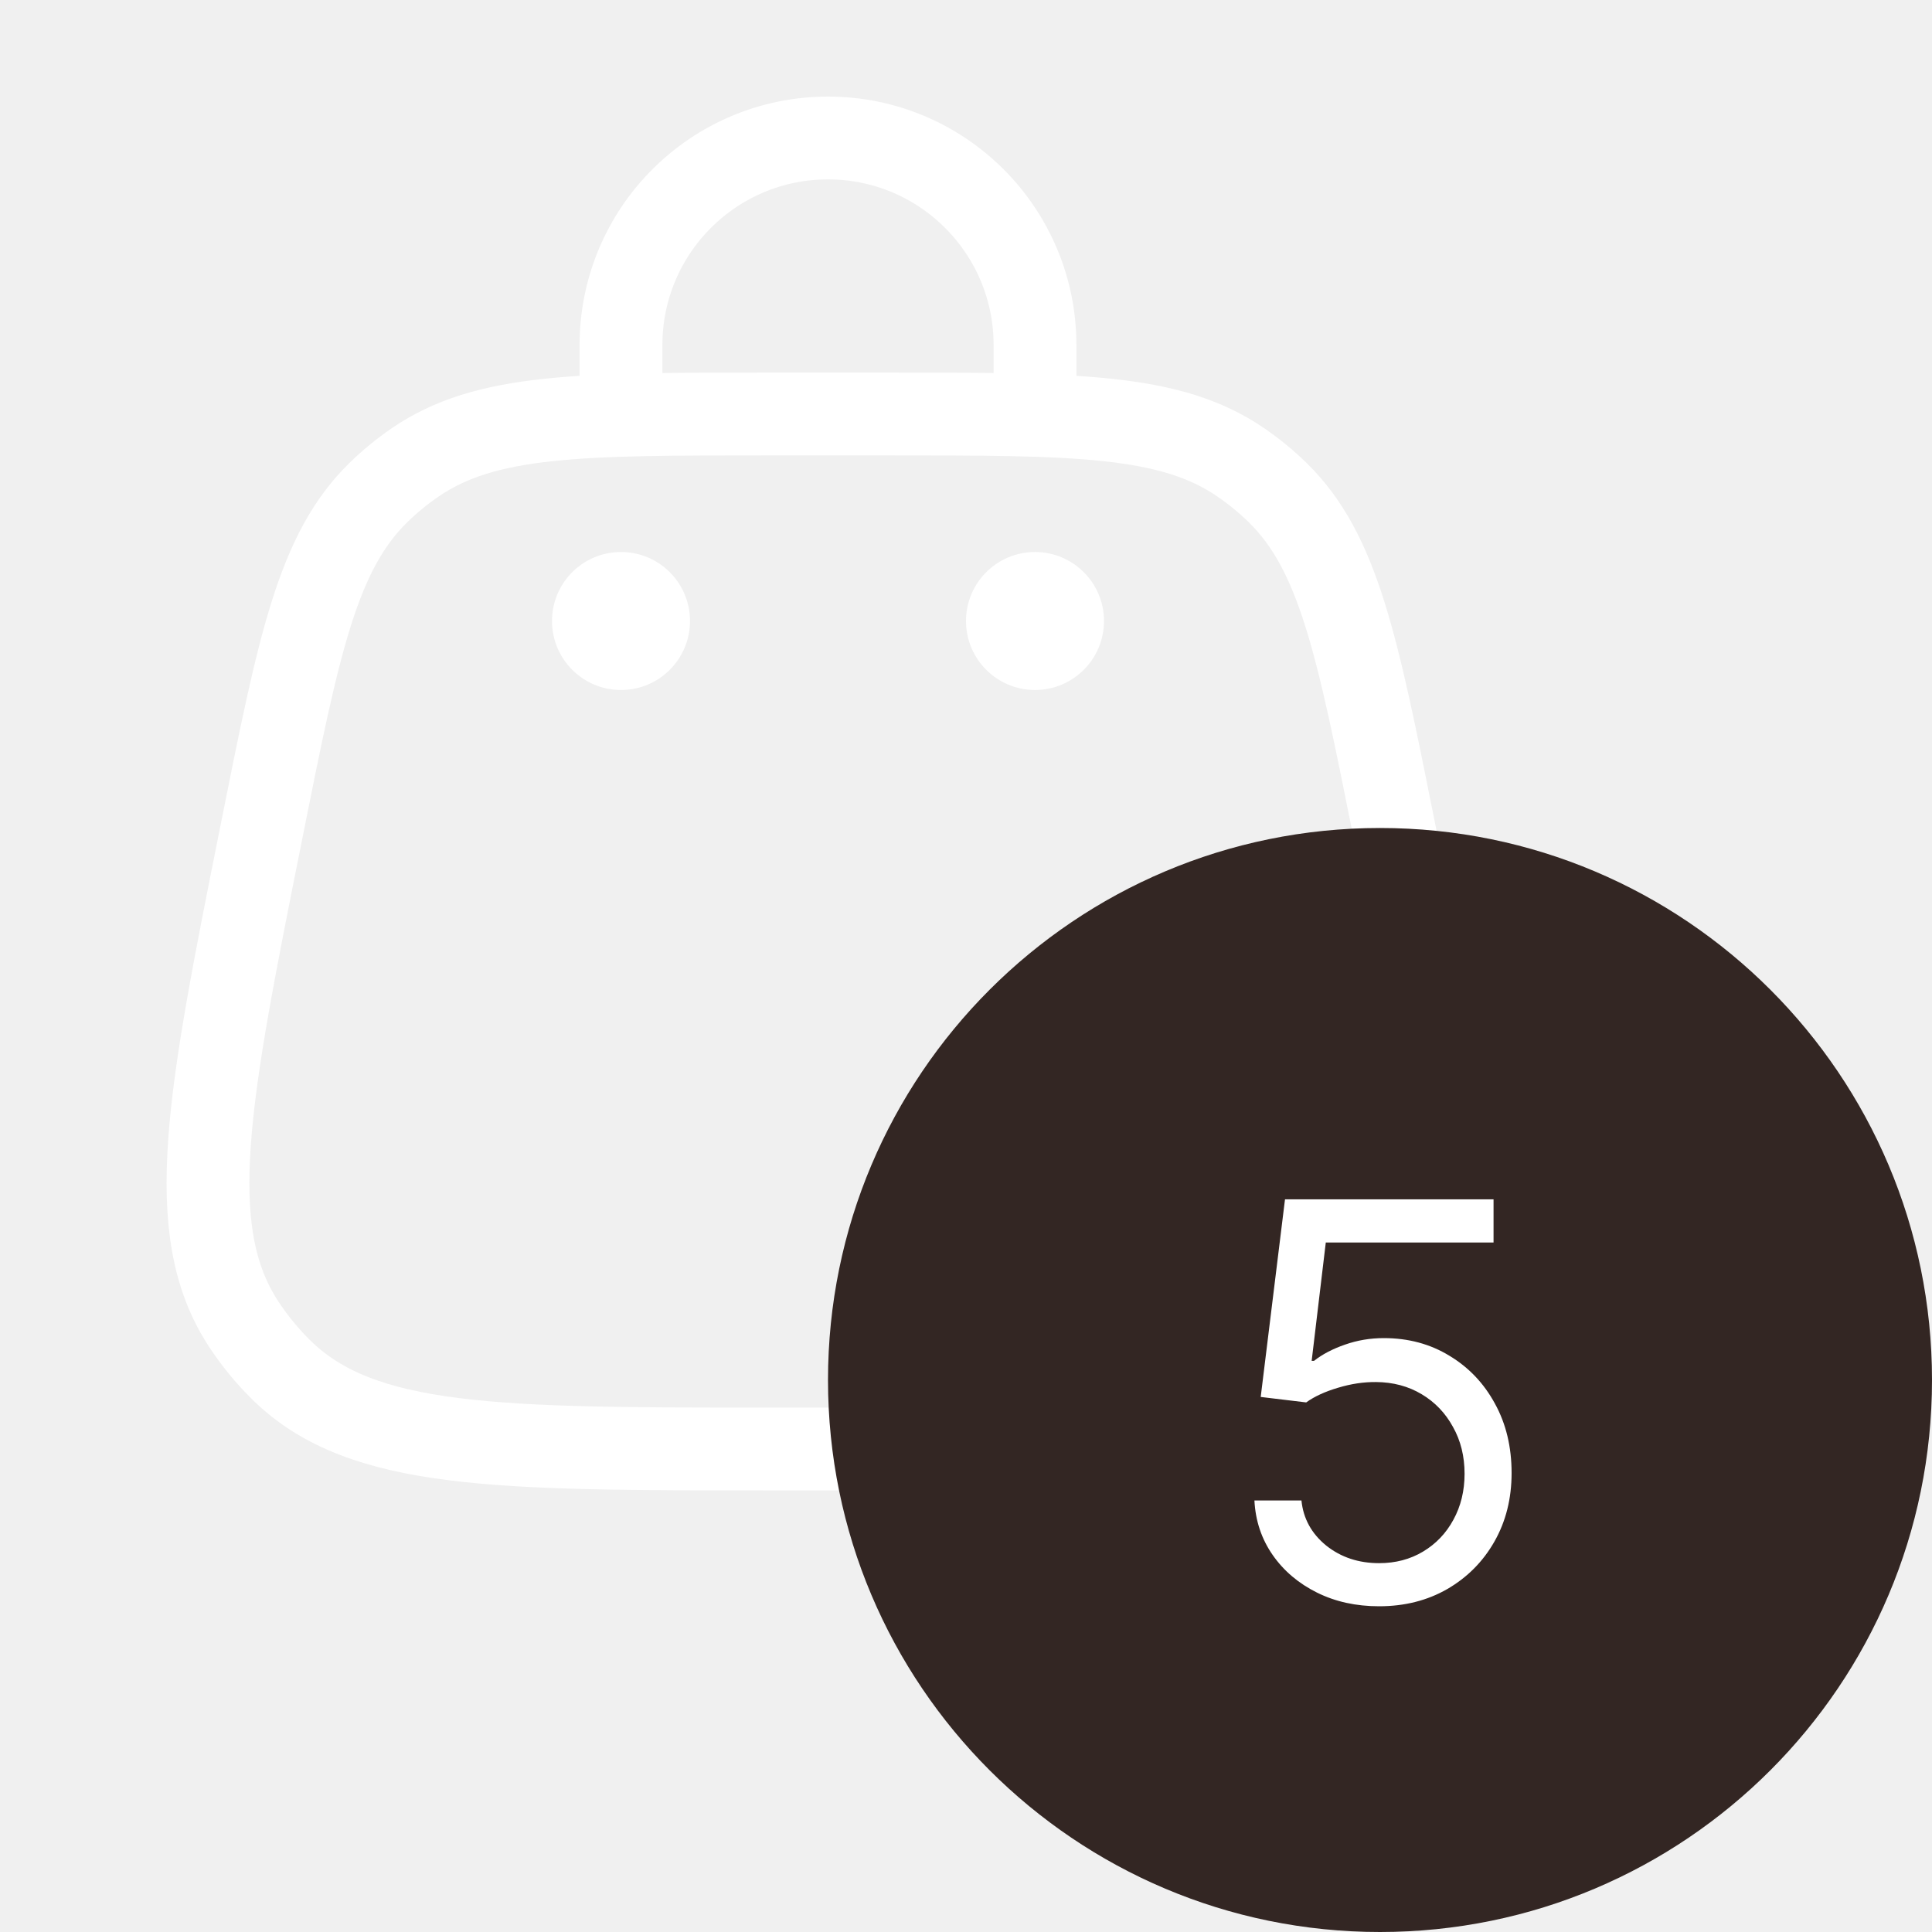
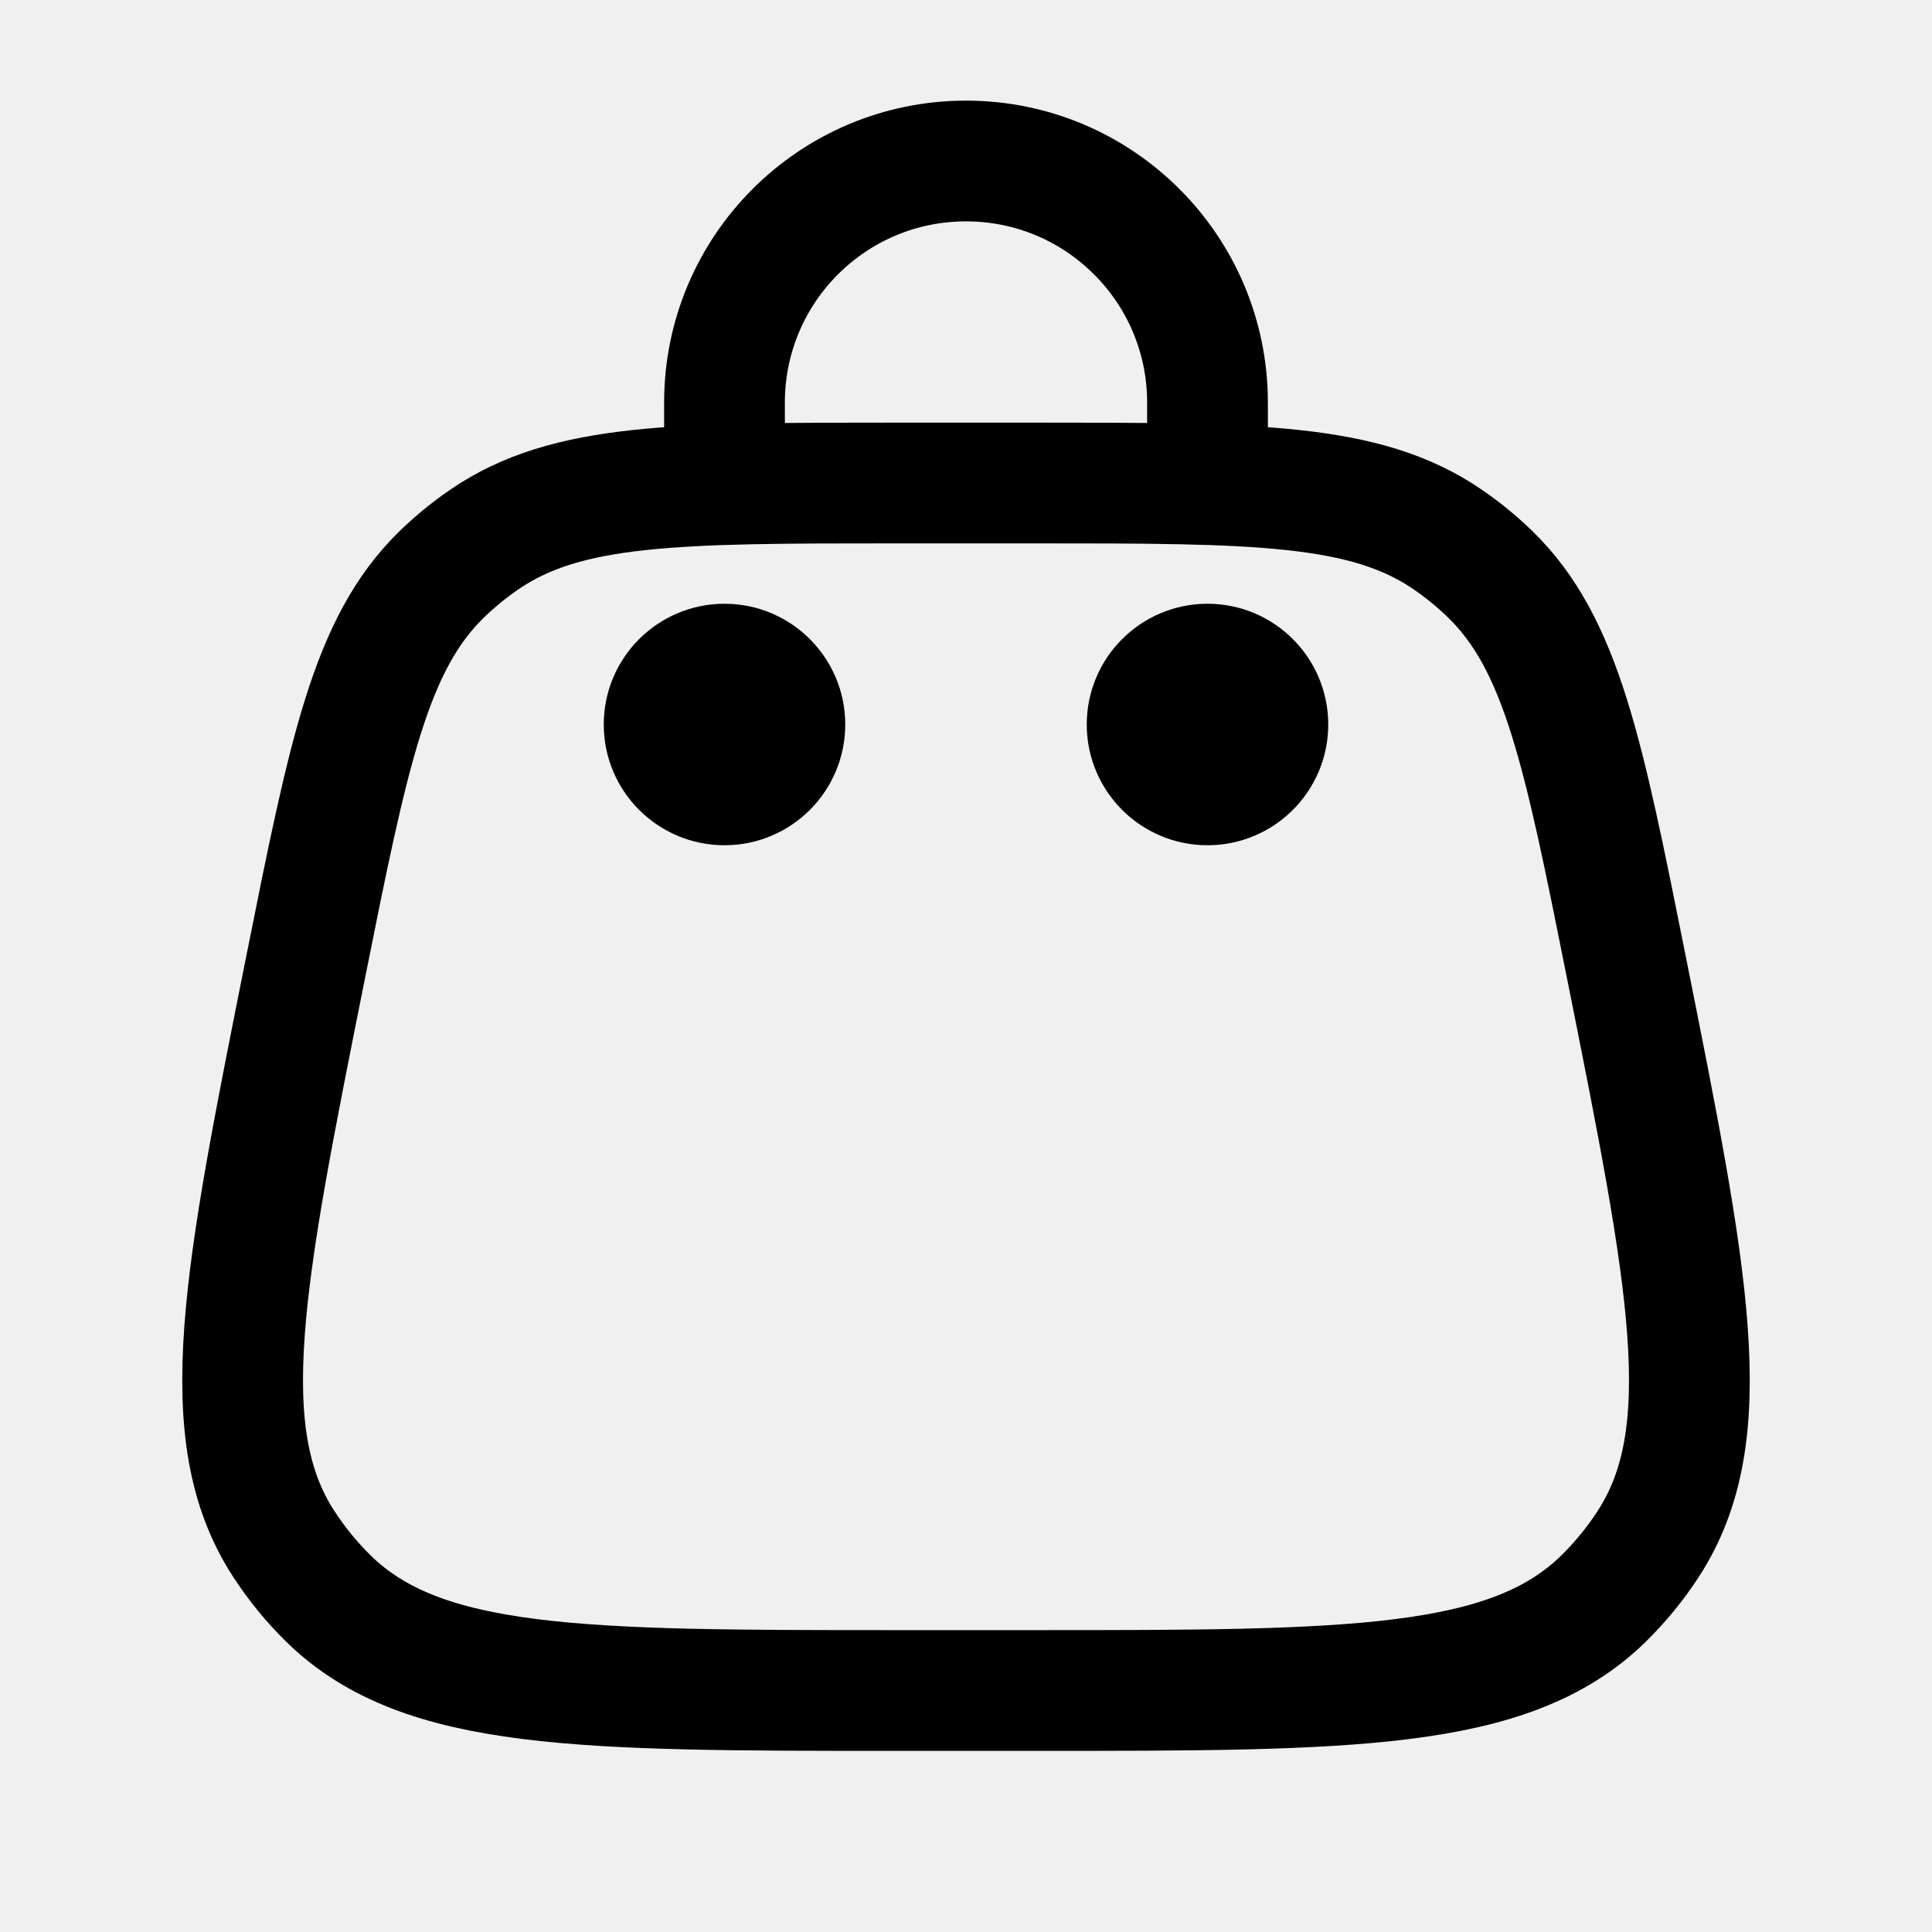
- <svg xmlns="http://www.w3.org/2000/svg" width="35" height="35" viewBox="0 0 35 35" fill="none">
-   <path d="M4.743 15.036C5.414 11.679 5.75 10.001 6.859 8.919C7.064 8.719 7.286 8.538 7.522 8.376C8.8 7.5 10.512 7.5 13.936 7.5H16.064C19.488 7.5 21.2 7.5 22.478 8.376C22.714 8.538 22.936 8.719 23.141 8.919C24.25 10.001 24.586 11.679 25.257 15.036C26.221 19.856 26.703 22.266 25.594 23.974C25.393 24.283 25.158 24.569 24.895 24.827C23.438 26.25 20.98 26.25 16.064 26.25H13.936C9.02 26.25 6.562 26.25 5.105 24.827C4.842 24.569 4.607 24.283 4.406 23.974C3.297 22.266 3.779 19.856 4.743 15.036Z" stroke="white" stroke-width="1.5" />
-   <circle cx="18.75" cy="11.25" r="1.25" fill="white" />
-   <circle cx="11.25" cy="11.25" r="1.25" fill="white" />
-   <path d="M11.25 7.5V6.25C11.25 4.179 12.929 2.5 15 2.5C17.071 2.5 18.75 4.179 18.75 6.25V7.5" stroke="white" stroke-width="1.5" stroke-linecap="round" />
-   <rect x="15" y="15" width="20" height="20" rx="10" fill="#332623" />
-   <path d="M24.984 29.099C24.567 29.099 24.192 29.017 23.858 28.851C23.524 28.685 23.256 28.458 23.055 28.169C22.854 27.88 22.744 27.551 22.725 27.182H23.577C23.61 27.511 23.76 27.783 24.025 27.999C24.292 28.212 24.612 28.318 24.984 28.318C25.282 28.318 25.547 28.248 25.779 28.109C26.013 27.969 26.197 27.777 26.329 27.533C26.464 27.287 26.532 27.009 26.532 26.699C26.532 26.382 26.462 26.099 26.322 25.85C26.185 25.599 25.996 25.401 25.754 25.257C25.513 25.113 25.237 25.039 24.927 25.037C24.704 25.035 24.476 25.069 24.241 25.14C24.007 25.209 23.814 25.297 23.663 25.406L22.839 25.307L23.279 21.727H27.057V22.509H24.018L23.762 24.653H23.805C23.954 24.535 24.141 24.437 24.366 24.359C24.591 24.28 24.825 24.241 25.069 24.241C25.514 24.241 25.91 24.348 26.258 24.561C26.609 24.772 26.883 25.061 27.082 25.428C27.284 25.794 27.384 26.213 27.384 26.685C27.384 27.149 27.28 27.563 27.072 27.928C26.866 28.29 26.582 28.576 26.219 28.787C25.857 28.995 25.445 29.099 24.984 29.099Z" fill="white" />
+ <svg xmlns="http://www.w3.org/2000/svg" viewBox="0 0 24 24" fill="none" stroke="currentColor">
+   <path d="M3.794 12.029C4.331 9.343 4.6 8 5.487 7.135C5.651 6.976 5.829 6.83 6.018 6.701C7.04 6 8.41 6 11.149 6H12.851C15.591 6 16.96 6 17.982 6.701C18.171 6.83 18.349 6.976 18.513 7.135C19.4 8 19.669 9.343 20.206 12.029C20.977 15.885 21.363 17.813 20.475 19.179C20.314 19.427 20.127 19.655 19.916 19.862C18.75 21 16.784 21 12.851 21H11.149C7.216 21 5.25 21 4.084 19.862C3.873 19.655 3.686 19.427 3.525 19.179C2.637 17.813 3.023 15.885 3.794 12.029Z" stroke="currentColor" stroke-width="1.5" />
+   <circle cx="15" cy="9" r="1" fill="currentColor" />
+   <circle cx="9" cy="9" r="1" fill="currentColor" />
+   <path d="M9 6V5C9 3.343 10.343 2 12 2C13.657 2 15 3.343 15 5V6" stroke="currentColor" stroke-width="1.5" stroke-linecap="round" />
</svg>
